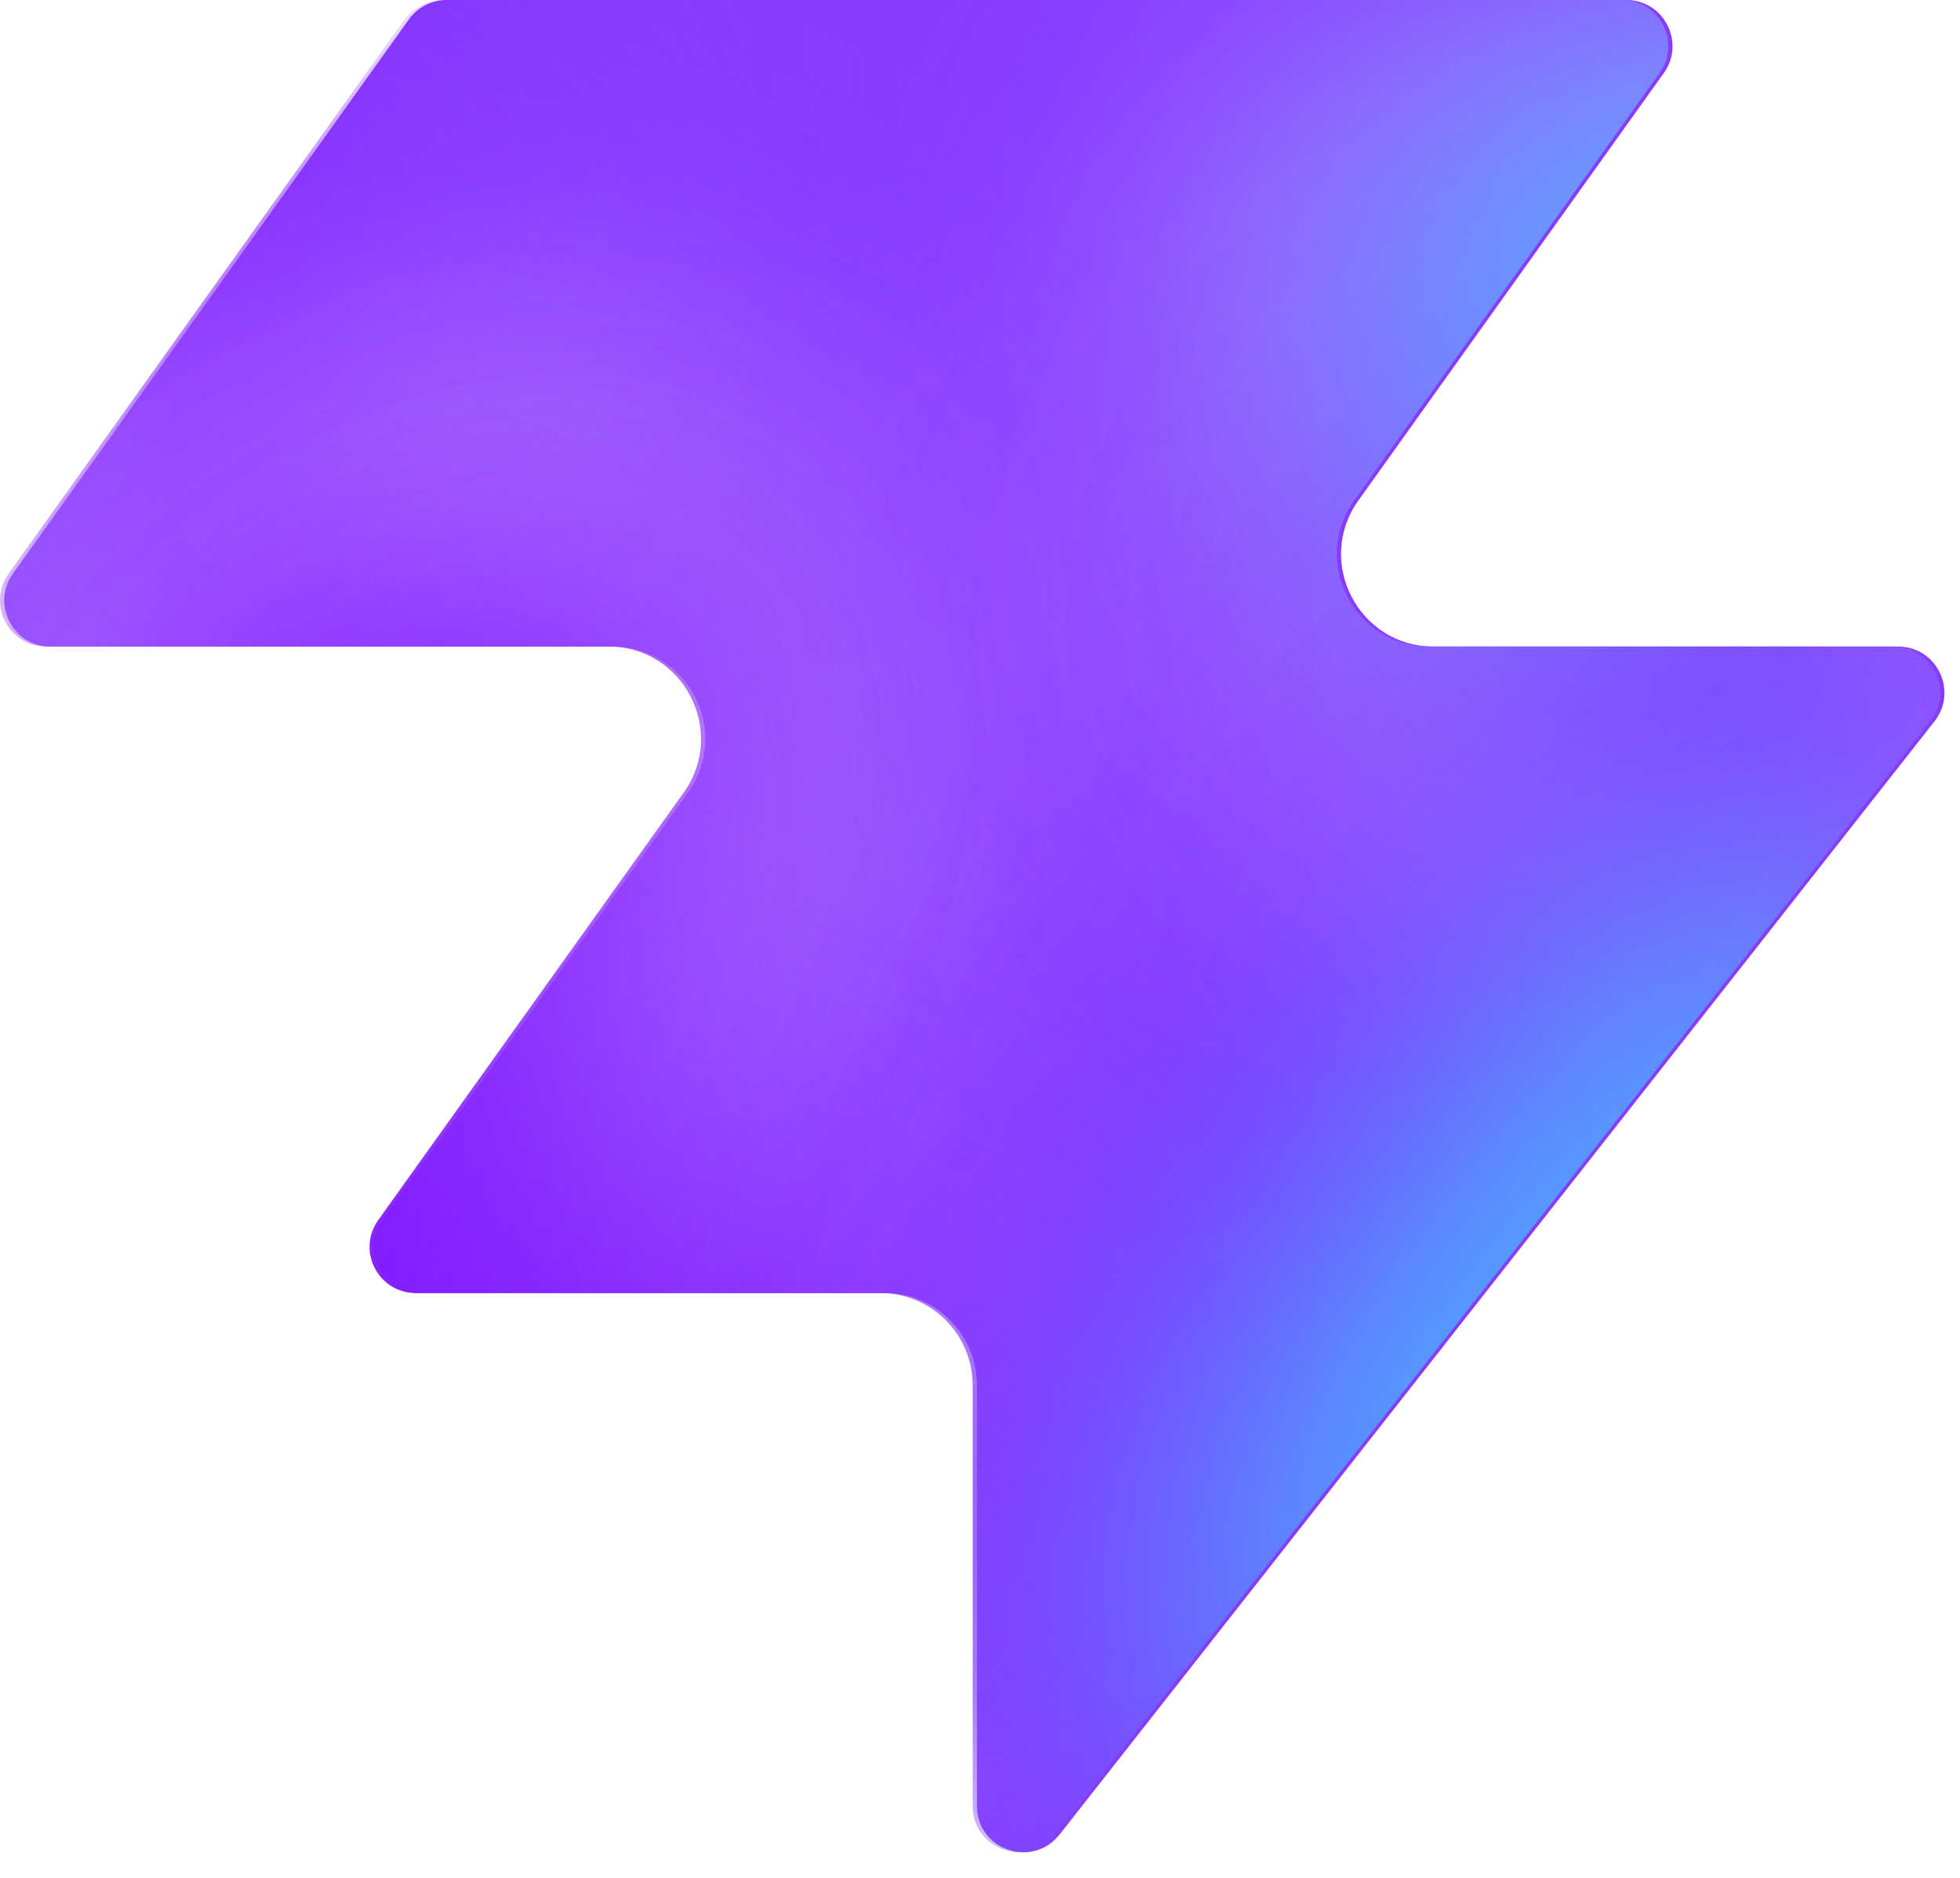
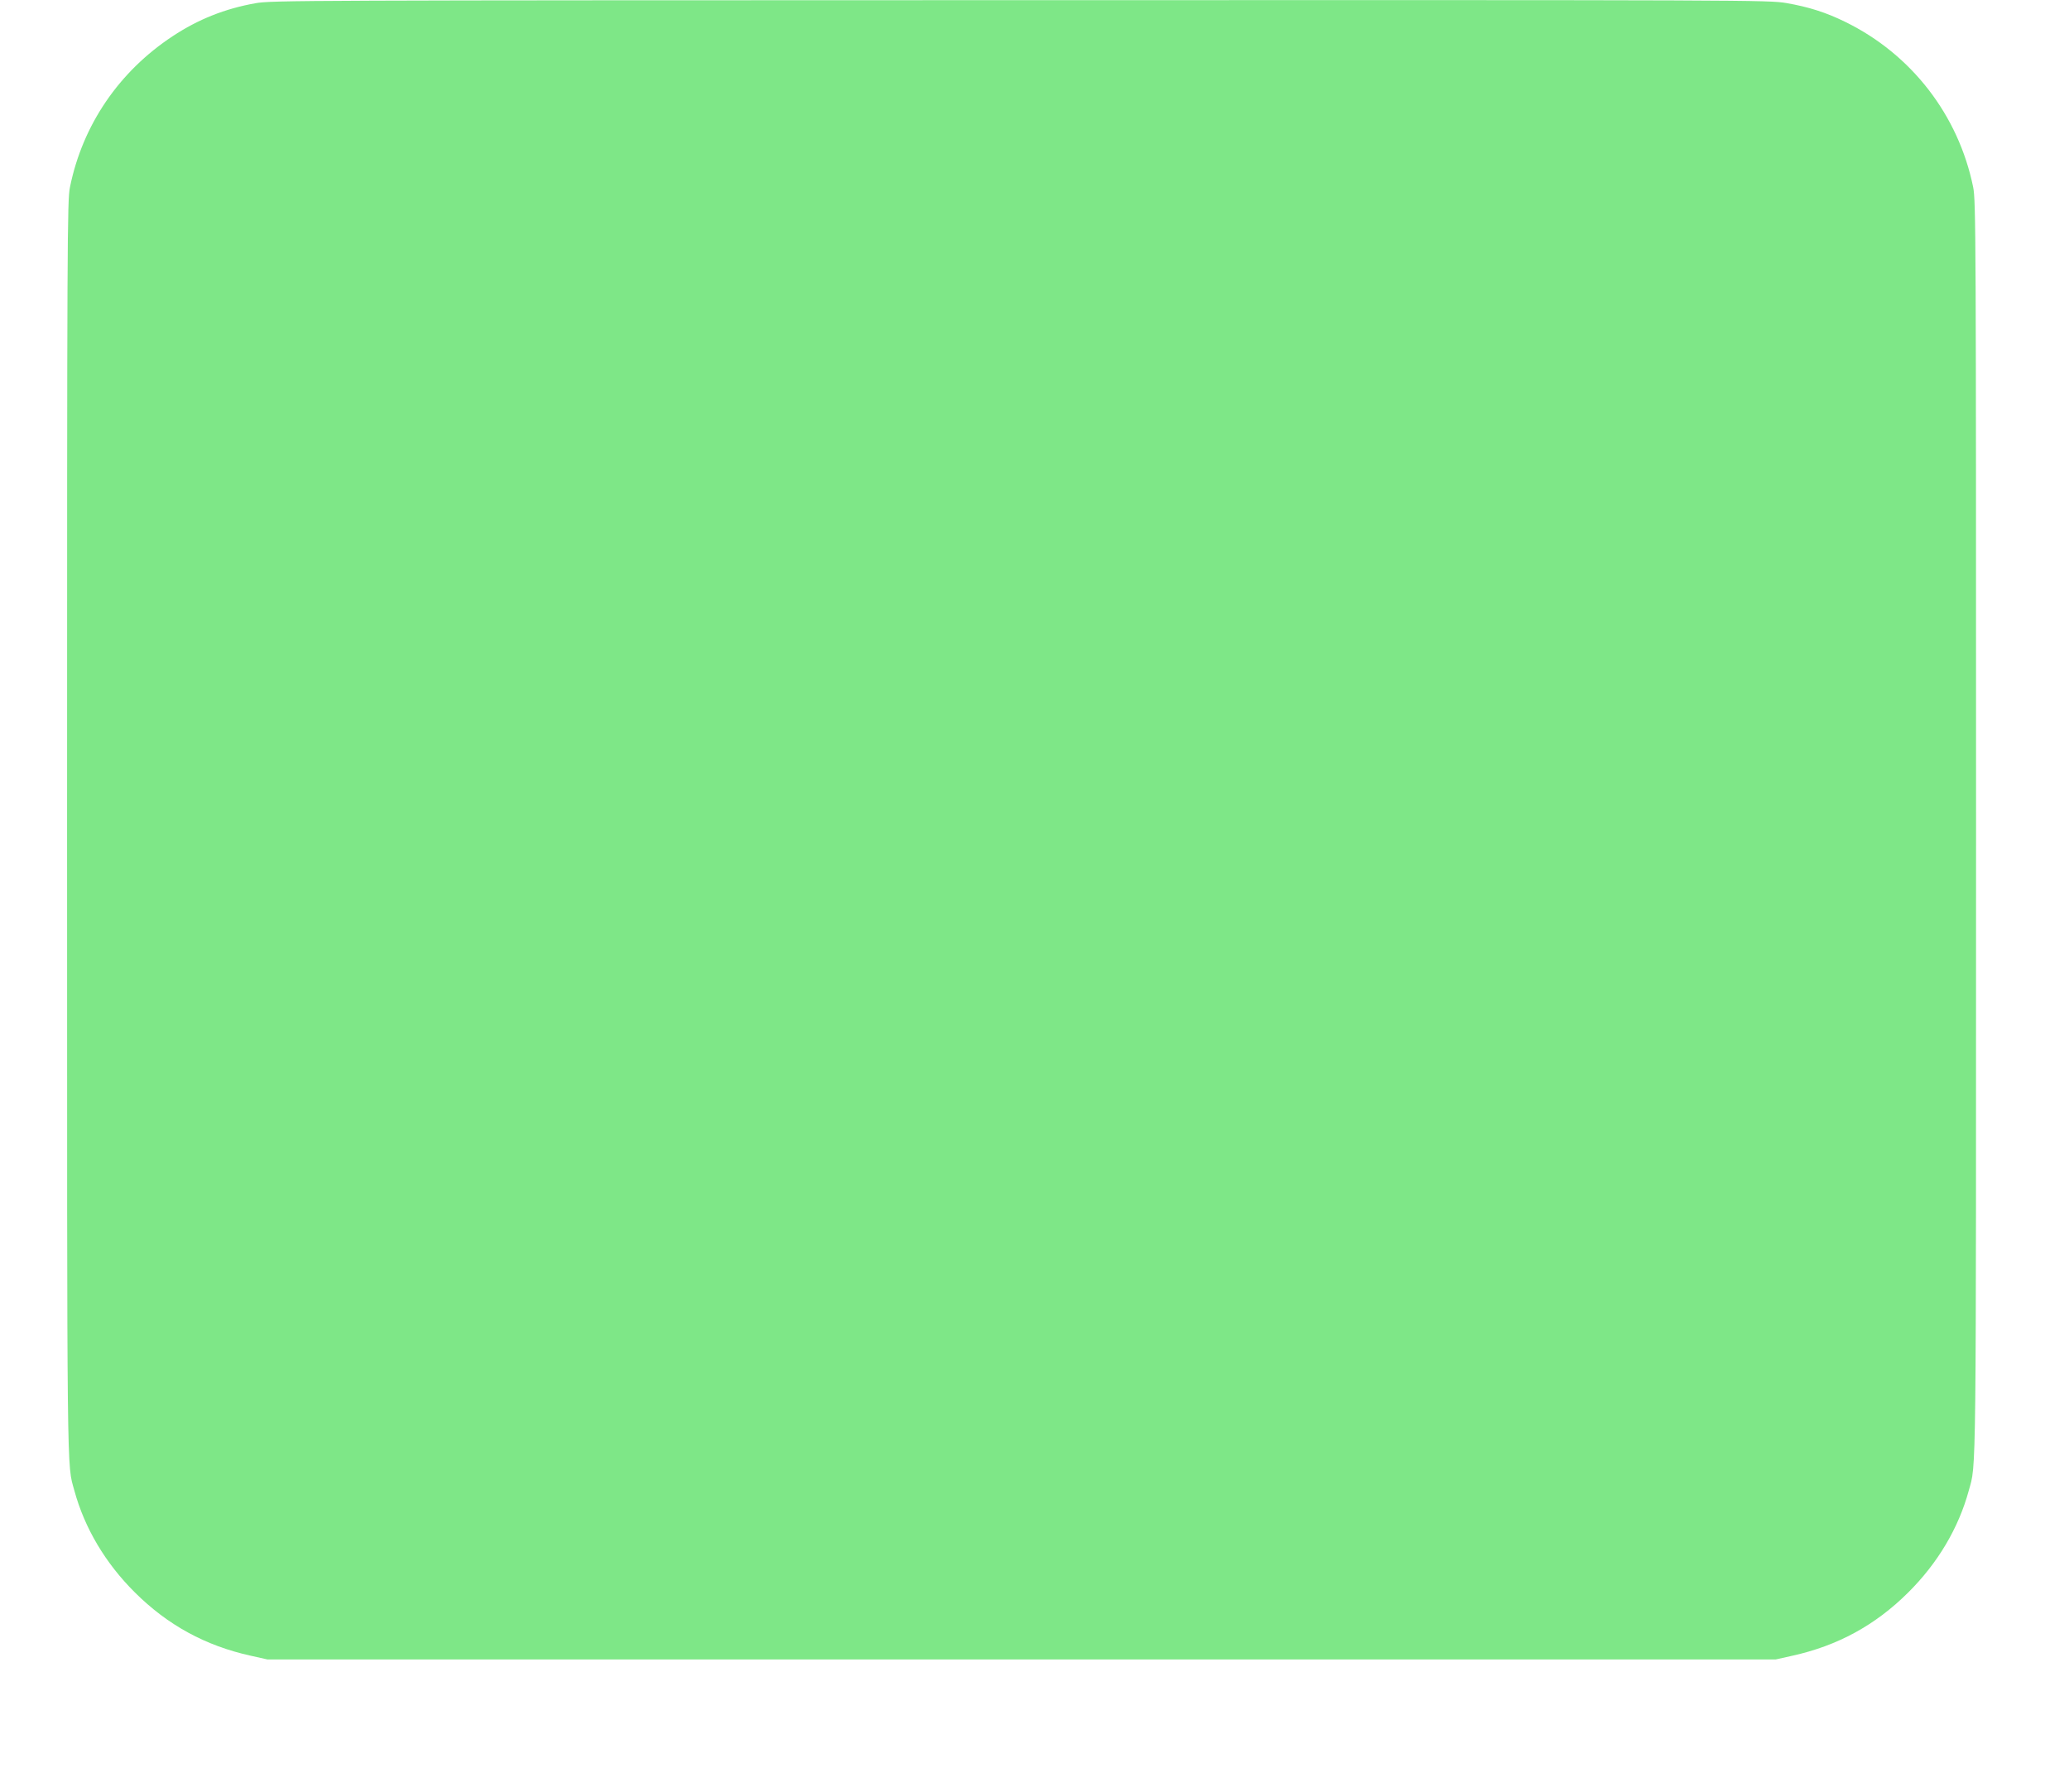
- <svg xmlns="http://www.w3.org/2000/svg" width="48" height="46" fill="none" viewBox="0 0 48 46">
-   <path fill="#863bff" d="M25.946 44.938c-.664.845-2.021.375-2.021-.698V33.937a2.26 2.26 0 0 0-2.262-2.262H10.287c-.92 0-1.456-1.04-.92-1.788l7.48-10.471c1.07-1.497 0-3.578-1.842-3.578H1.237c-.92 0-1.456-1.04-.92-1.788L10.013.474c.214-.297.556-.474.92-.474h28.894c.92 0 1.456 1.04.92 1.788l-7.48 10.471c-1.07 1.498 0 3.579 1.842 3.579h11.377c.943 0 1.473 1.088.89 1.83L25.947 44.94z" style="fill:#863bff;fill:color(display-p3 .525 .23 1);fill-opacity:1" />
-   <mask id="a" width="48" height="46" x="0" y="0" maskUnits="userSpaceOnUse" style="mask-type:alpha">
-     <path fill="#000" d="M25.842 44.938c-.664.844-2.021.375-2.021-.698V33.937a2.26 2.26 0 0 0-2.262-2.262H10.183c-.92 0-1.456-1.04-.92-1.788l7.48-10.471c1.07-1.498 0-3.579-1.842-3.579H1.133c-.92 0-1.456-1.04-.92-1.787L9.91.473c.214-.297.556-.474.92-.474h28.894c.92 0 1.456 1.04.92 1.788l-7.48 10.471c-1.07 1.498 0 3.578 1.842 3.578h11.377c.943 0 1.473 1.088.89 1.832L25.843 44.94z" style="fill:#000;fill-opacity:1" />
-   </mask>
-   <g mask="url(#a)">
-     <g filter="url(#b)">
-       <ellipse cx="5.508" cy="14.704" fill="#ede6ff" rx="5.508" ry="14.704" style="fill:#ede6ff;fill:color(display-p3 .927 .903 1);fill-opacity:1" transform="matrix(.00324 1 1 -.00324 -4.47 31.516)" />
-     </g>
-     <g filter="url(#c)">
-       <ellipse cx="10.399" cy="29.851" fill="#ede6ff" rx="10.399" ry="29.851" style="fill:#ede6ff;fill:color(display-p3 .927 .903 1);fill-opacity:1" transform="matrix(.00324 1 1 -.00324 -39.328 7.883)" />
-     </g>
-     <g filter="url(#d)">
-       <ellipse cx="5.508" cy="30.487" fill="#7e14ff" rx="5.508" ry="30.487" style="fill:#7e14ff;fill:color(display-p3 .492 .077 1);fill-opacity:1" transform="rotate(89.814 -25.913 -14.639)scale(1 -1)" />
-     </g>
-     <g filter="url(#e)">
-       <ellipse cx="5.508" cy="30.599" fill="#7e14ff" rx="5.508" ry="30.599" style="fill:#7e14ff;fill:color(display-p3 .492 .077 1);fill-opacity:1" transform="rotate(89.814 -32.644 -3.334)scale(1 -1)" />
-     </g>
-     <g filter="url(#f)">
-       <ellipse cx="5.508" cy="30.599" fill="#7e14ff" rx="5.508" ry="30.599" style="fill:#7e14ff;fill:color(display-p3 .492 .077 1);fill-opacity:1" transform="matrix(.00324 1 1 -.00324 -34.34 30.47)" />
-     </g>
-     <g filter="url(#g)">
-       <ellipse cx="14.072" cy="22.078" fill="#ede6ff" rx="14.072" ry="22.078" style="fill:#ede6ff;fill:color(display-p3 .927 .903 1);fill-opacity:1" transform="rotate(93.35 24.506 48.493)scale(-1 1)" />
-     </g>
-     <g filter="url(#h)">
-       <ellipse cx="3.47" cy="21.501" fill="#7e14ff" rx="3.47" ry="21.501" style="fill:#7e14ff;fill:color(display-p3 .492 .077 1);fill-opacity:1" transform="rotate(89.009 28.708 47.59)scale(-1 1)" />
-     </g>
-     <g filter="url(#i)">
-       <ellipse cx="3.47" cy="21.501" fill="#7e14ff" rx="3.47" ry="21.501" style="fill:#7e14ff;fill:color(display-p3 .492 .077 1);fill-opacity:1" transform="rotate(89.009 28.708 47.59)scale(-1 1)" />
-     </g>
-     <g filter="url(#j)">
-       <ellipse cx=".387" cy="8.972" fill="#7e14ff" rx="4.407" ry="29.108" style="fill:#7e14ff;fill:color(display-p3 .492 .077 1);fill-opacity:1" transform="rotate(39.51 .387 8.972)" />
-     </g>
-     <g filter="url(#k)">
-       <ellipse cx="47.523" cy="-6.092" fill="#7e14ff" rx="4.407" ry="29.108" style="fill:#7e14ff;fill:color(display-p3 .492 .077 1);fill-opacity:1" transform="rotate(37.892 47.523 -6.092)" />
-     </g>
-     <g filter="url(#l)">
-       <ellipse cx="41.412" cy="6.333" fill="#47bfff" rx="5.971" ry="9.665" style="fill:#47bfff;fill:color(display-p3 .28 .748 1);fill-opacity:1" transform="rotate(37.892 41.412 6.333)" />
-     </g>
-     <g filter="url(#m)">
-       <ellipse cx="-1.879" cy="38.332" fill="#7e14ff" rx="4.407" ry="29.108" style="fill:#7e14ff;fill:color(display-p3 .492 .077 1);fill-opacity:1" transform="rotate(37.892 -1.88 38.332)" />
-     </g>
-     <g filter="url(#n)">
-       <ellipse cx="-1.879" cy="38.332" fill="#7e14ff" rx="4.407" ry="29.108" style="fill:#7e14ff;fill:color(display-p3 .492 .077 1);fill-opacity:1" transform="rotate(37.892 -1.88 38.332)" />
-     </g>
-     <g filter="url(#o)">
-       <ellipse cx="35.651" cy="29.907" fill="#7e14ff" rx="4.407" ry="29.108" style="fill:#7e14ff;fill:color(display-p3 .492 .077 1);fill-opacity:1" transform="rotate(37.892 35.651 29.907)" />
-     </g>
-     <g filter="url(#p)">
-       <ellipse cx="38.418" cy="32.4" fill="#47bfff" rx="5.971" ry="15.297" style="fill:#47bfff;fill:color(display-p3 .28 .748 1);fill-opacity:1" transform="rotate(37.892 38.418 32.4)" />
-     </g>
+ <svg xmlns="http://www.w3.org/2000/svg" version="1.0" width="1280" height="1108" viewBox="0 0 1280 1108" preserveAspectRatio="xMidYMid meet">
+   <g transform="translate(0,1108) scale(0.1,-0.1)" fill="#7EE787" stroke="none">
+     <path d="M1580 11060 c-189 -34 -353 -99 -512 -204 -332 -219 -557 -549 -635 -933 -17 -84 -18 -282 -18 -3968 0 -4119 -2 -3924 45 -4095 63 -232 192 -449 374 -630 204 -203 437 -330 718 -392 l103 -23 4665 0 4665 0 103 23 c281 62 514 189 718 392 182 181 311 398 374 630 47 171 45 -24 45 4095 0 3686 -1 3884 -18 3968 -91 445 -382 822 -792 1022 -118 58 -225 92 -363 116 -112 19 -197 19 -4740 18 -4469 -1 -4631 -1 -4732 -19z" />
  </g>
-   <defs>
-     <filter id="b" width="60.045" height="41.654" x="-19.77" y="16.149" color-interpolation-filters="sRGB" filterUnits="userSpaceOnUse">
-       <feFlood flood-opacity="0" result="BackgroundImageFix" />
-       <feBlend in="SourceGraphic" in2="BackgroundImageFix" result="shape" />
-       <feGaussianBlur result="effect1_foregroundBlur_2002_17158" stdDeviation="7.659" />
-     </filter>
-     <filter id="c" width="90.34" height="51.437" x="-54.613" y="-7.533" color-interpolation-filters="sRGB" filterUnits="userSpaceOnUse">
-       <feFlood flood-opacity="0" result="BackgroundImageFix" />
-       <feBlend in="SourceGraphic" in2="BackgroundImageFix" result="shape" />
-       <feGaussianBlur result="effect1_foregroundBlur_2002_17158" stdDeviation="7.659" />
-     </filter>
-     <filter id="d" width="79.355" height="29.4" x="-49.64" y="2.03" color-interpolation-filters="sRGB" filterUnits="userSpaceOnUse">
-       <feFlood flood-opacity="0" result="BackgroundImageFix" />
-       <feBlend in="SourceGraphic" in2="BackgroundImageFix" result="shape" />
-       <feGaussianBlur result="effect1_foregroundBlur_2002_17158" stdDeviation="4.596" />
-     </filter>
-     <filter id="e" width="79.579" height="29.4" x="-45.045" y="20.029" color-interpolation-filters="sRGB" filterUnits="userSpaceOnUse">
-       <feFlood flood-opacity="0" result="BackgroundImageFix" />
-       <feBlend in="SourceGraphic" in2="BackgroundImageFix" result="shape" />
-       <feGaussianBlur result="effect1_foregroundBlur_2002_17158" stdDeviation="4.596" />
-     </filter>
-     <filter id="f" width="79.579" height="29.4" x="-43.513" y="21.178" color-interpolation-filters="sRGB" filterUnits="userSpaceOnUse">
-       <feFlood flood-opacity="0" result="BackgroundImageFix" />
-       <feBlend in="SourceGraphic" in2="BackgroundImageFix" result="shape" />
-       <feGaussianBlur result="effect1_foregroundBlur_2002_17158" stdDeviation="4.596" />
-     </filter>
-     <filter id="g" width="74.749" height="58.852" x="15.756" y="-17.901" color-interpolation-filters="sRGB" filterUnits="userSpaceOnUse">
-       <feFlood flood-opacity="0" result="BackgroundImageFix" />
-       <feBlend in="SourceGraphic" in2="BackgroundImageFix" result="shape" />
-       <feGaussianBlur result="effect1_foregroundBlur_2002_17158" stdDeviation="7.659" />
-     </filter>
-     <filter id="h" width="61.377" height="25.362" x="23.548" y="2.284" color-interpolation-filters="sRGB" filterUnits="userSpaceOnUse">
-       <feFlood flood-opacity="0" result="BackgroundImageFix" />
-       <feBlend in="SourceGraphic" in2="BackgroundImageFix" result="shape" />
-       <feGaussianBlur result="effect1_foregroundBlur_2002_17158" stdDeviation="4.596" />
-     </filter>
-     <filter id="i" width="61.377" height="25.362" x="23.548" y="2.284" color-interpolation-filters="sRGB" filterUnits="userSpaceOnUse">
-       <feFlood flood-opacity="0" result="BackgroundImageFix" />
-       <feBlend in="SourceGraphic" in2="BackgroundImageFix" result="shape" />
-       <feGaussianBlur result="effect1_foregroundBlur_2002_17158" stdDeviation="4.596" />
-     </filter>
-     <filter id="j" width="56.045" height="63.649" x="-27.636" y="-22.853" color-interpolation-filters="sRGB" filterUnits="userSpaceOnUse">
-       <feFlood flood-opacity="0" result="BackgroundImageFix" />
-       <feBlend in="SourceGraphic" in2="BackgroundImageFix" result="shape" />
-       <feGaussianBlur result="effect1_foregroundBlur_2002_17158" stdDeviation="4.596" />
-     </filter>
-     <filter id="k" width="54.814" height="64.646" x="20.116" y="-38.415" color-interpolation-filters="sRGB" filterUnits="userSpaceOnUse">
-       <feFlood flood-opacity="0" result="BackgroundImageFix" />
-       <feBlend in="SourceGraphic" in2="BackgroundImageFix" result="shape" />
-       <feGaussianBlur result="effect1_foregroundBlur_2002_17158" stdDeviation="4.596" />
-     </filter>
-     <filter id="l" width="33.541" height="35.313" x="24.641" y="-11.323" color-interpolation-filters="sRGB" filterUnits="userSpaceOnUse">
-       <feFlood flood-opacity="0" result="BackgroundImageFix" />
-       <feBlend in="SourceGraphic" in2="BackgroundImageFix" result="shape" />
-       <feGaussianBlur result="effect1_foregroundBlur_2002_17158" stdDeviation="4.596" />
-     </filter>
-     <filter id="m" width="54.814" height="64.646" x="-29.286" y="6.009" color-interpolation-filters="sRGB" filterUnits="userSpaceOnUse">
-       <feFlood flood-opacity="0" result="BackgroundImageFix" />
-       <feBlend in="SourceGraphic" in2="BackgroundImageFix" result="shape" />
-       <feGaussianBlur result="effect1_foregroundBlur_2002_17158" stdDeviation="4.596" />
-     </filter>
-     <filter id="n" width="54.814" height="64.646" x="-29.286" y="6.009" color-interpolation-filters="sRGB" filterUnits="userSpaceOnUse">
-       <feFlood flood-opacity="0" result="BackgroundImageFix" />
-       <feBlend in="SourceGraphic" in2="BackgroundImageFix" result="shape" />
-       <feGaussianBlur result="effect1_foregroundBlur_2002_17158" stdDeviation="4.596" />
-     </filter>
-     <filter id="o" width="54.814" height="64.646" x="8.244" y="-2.416" color-interpolation-filters="sRGB" filterUnits="userSpaceOnUse">
-       <feFlood flood-opacity="0" result="BackgroundImageFix" />
-       <feBlend in="SourceGraphic" in2="BackgroundImageFix" result="shape" />
-       <feGaussianBlur result="effect1_foregroundBlur_2002_17158" stdDeviation="4.596" />
-     </filter>
-     <filter id="p" width="39.409" height="43.623" x="18.713" y="10.588" color-interpolation-filters="sRGB" filterUnits="userSpaceOnUse">
-       <feFlood flood-opacity="0" result="BackgroundImageFix" />
-       <feBlend in="SourceGraphic" in2="BackgroundImageFix" result="shape" />
-       <feGaussianBlur result="effect1_foregroundBlur_2002_17158" stdDeviation="4.596" />
-     </filter>
-   </defs>
</svg>
